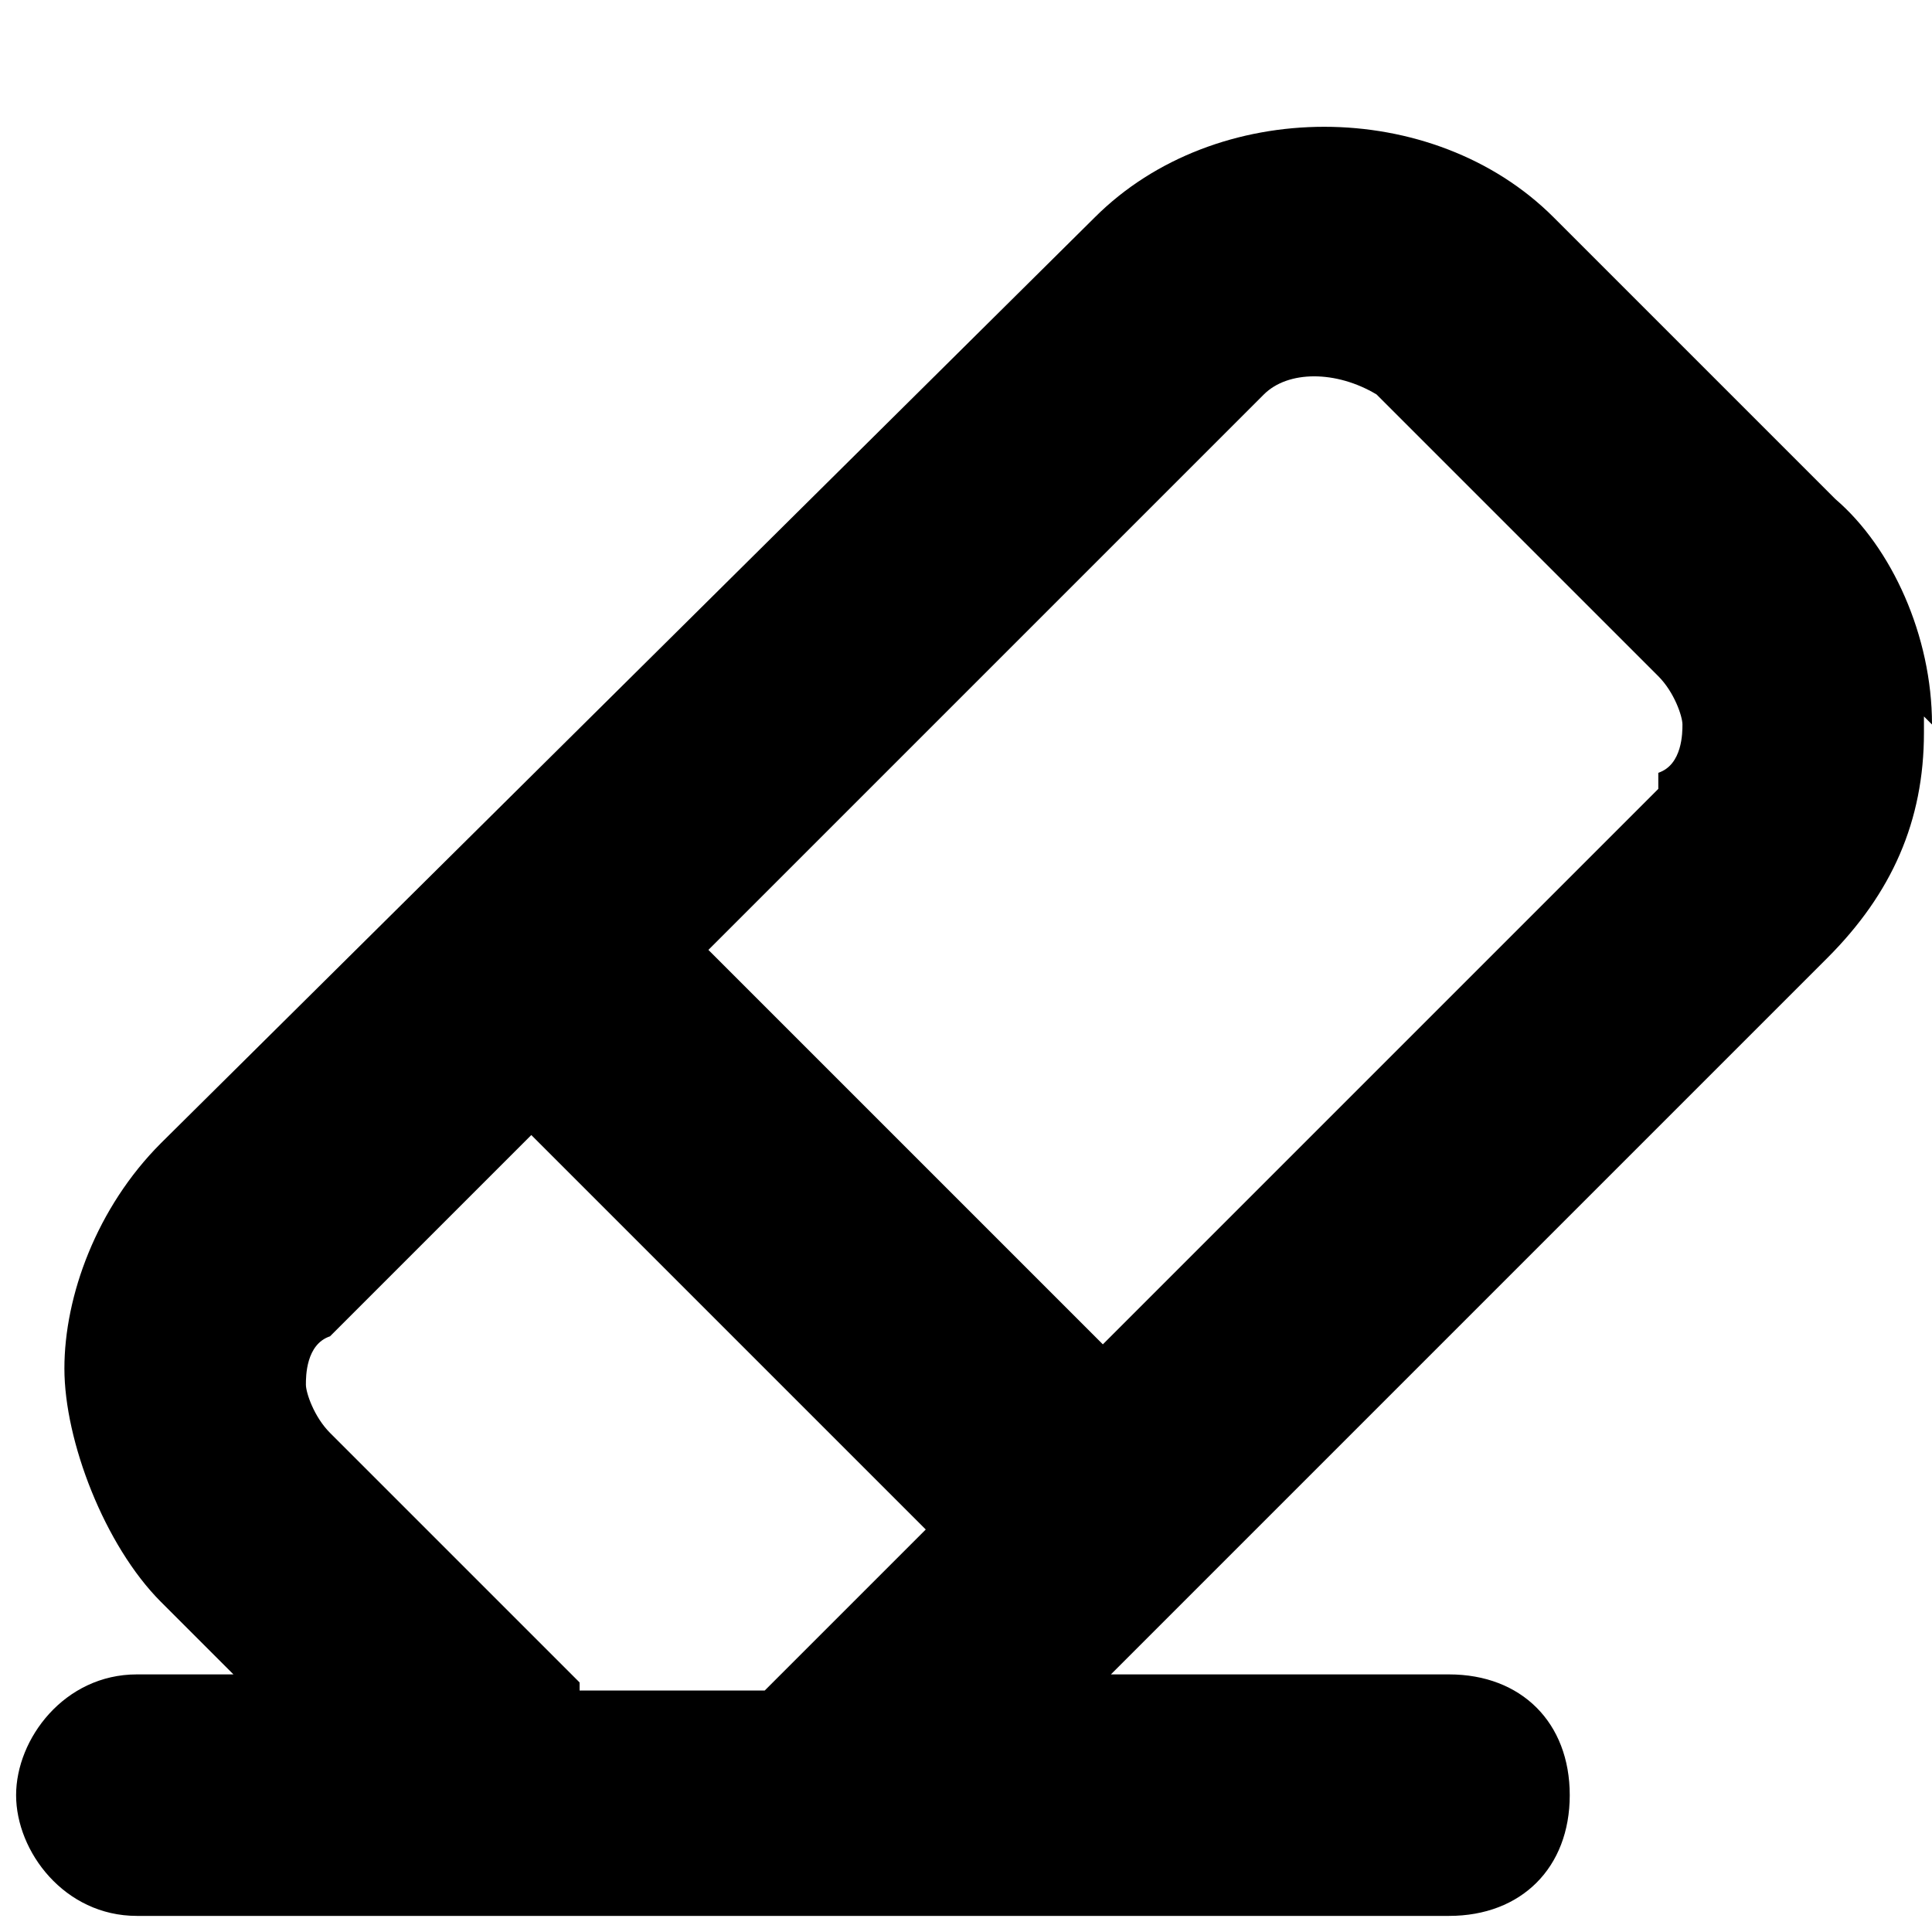
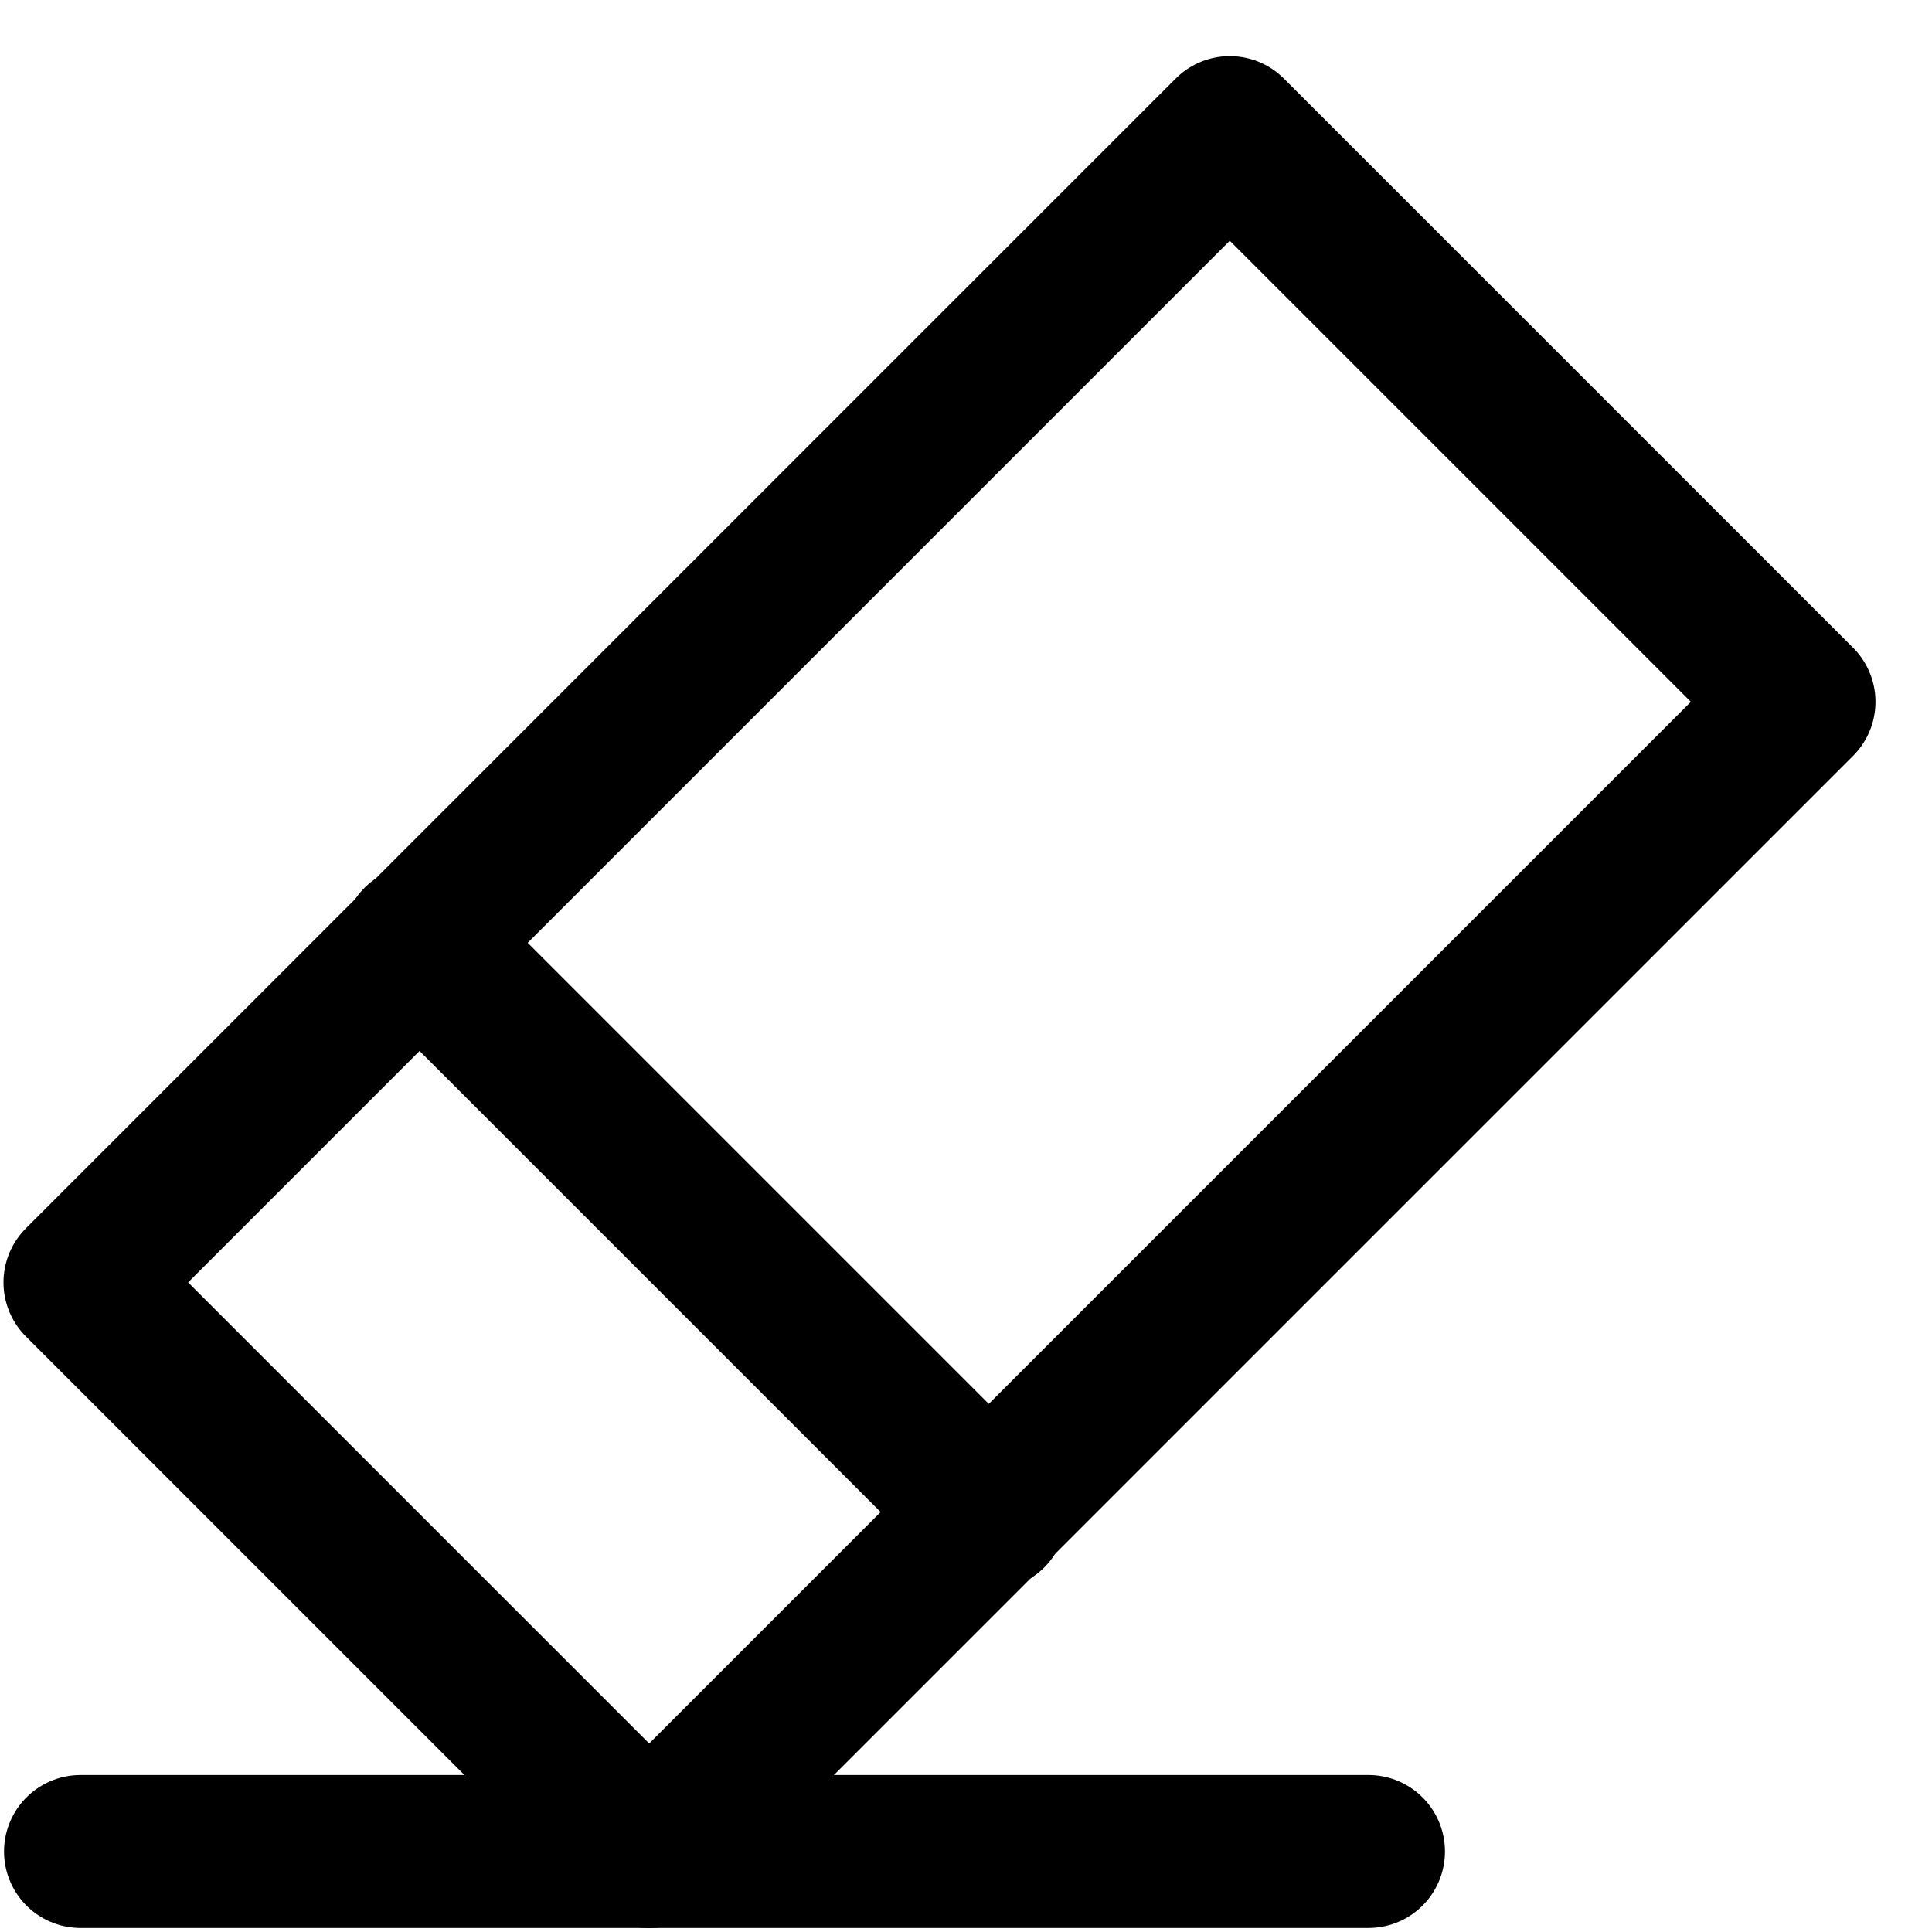
<svg xmlns="http://www.w3.org/2000/svg" id="Layer_1" version="1.1" viewBox="0 0 24 24">
-   <path d="M24,9c0-1.1-.5-2.2-1.2-2.8l-3.5-3.5c-1.5-1.5-4.2-1.5-5.7,0L2,14.2c-.8.8-1.2,1.9-1.2,2.8s.5,2.2,1.2,2.9l.9.9h-1.2c-.9,0-1.5.8-1.5,1.5s.6,1.5,1.5,1.5h16.3c.9,0,1.5-.6,1.5-1.5s-.6-1.5-1.5-1.5h-4.2l8.9-8.9c.8-.8,1.2-1.7,1.2-2.8v-.2ZM7.2,20.9l-3.1-3.1c-.2-.2-.3-.5-.3-.6s0-.5.3-.6l2.5-2.5,4.9,4.9-2,2h-2.3v-.2ZM20.6,9.8l-6.9,6.9-4.9-4.9,6.9-6.9c.3-.3.9-.3,1.4,0l3.5,3.5c.2.2.3.5.3.6s0,.5-.3.6v.2Z" />
+   <defs>
+     <style>
+       .st0 {
+         stroke-width: 2px;
+       }
+ 
+       .st0, .st1, .st2 {
+         fill: none;
+         stroke: #000;
+         stroke-linecap: round;
+         stroke-linejoin: round;
+       }
+ 
+       .st1 {
+         stroke-width: 1.9px;
+       }
+ 
+       .st2 {
+         stroke-width: 1.9px;
+       }
+     </style>
+   </defs>
+   <line class="st1" x1="17" y1="23" x2="1" y2="23" />
+   <g>
+     <line class="st1" x1="12.3" y1="18.8" x2="5.2" y2="11.7" />
+     <rect class="st2" x="1.6" y="7.3" width="20.2" height="10" transform="translate(-5.3 11.9) rotate(-45)" />
+   </g>
+   <path class="st0" d="M33.5,28.5" />
</svg>
